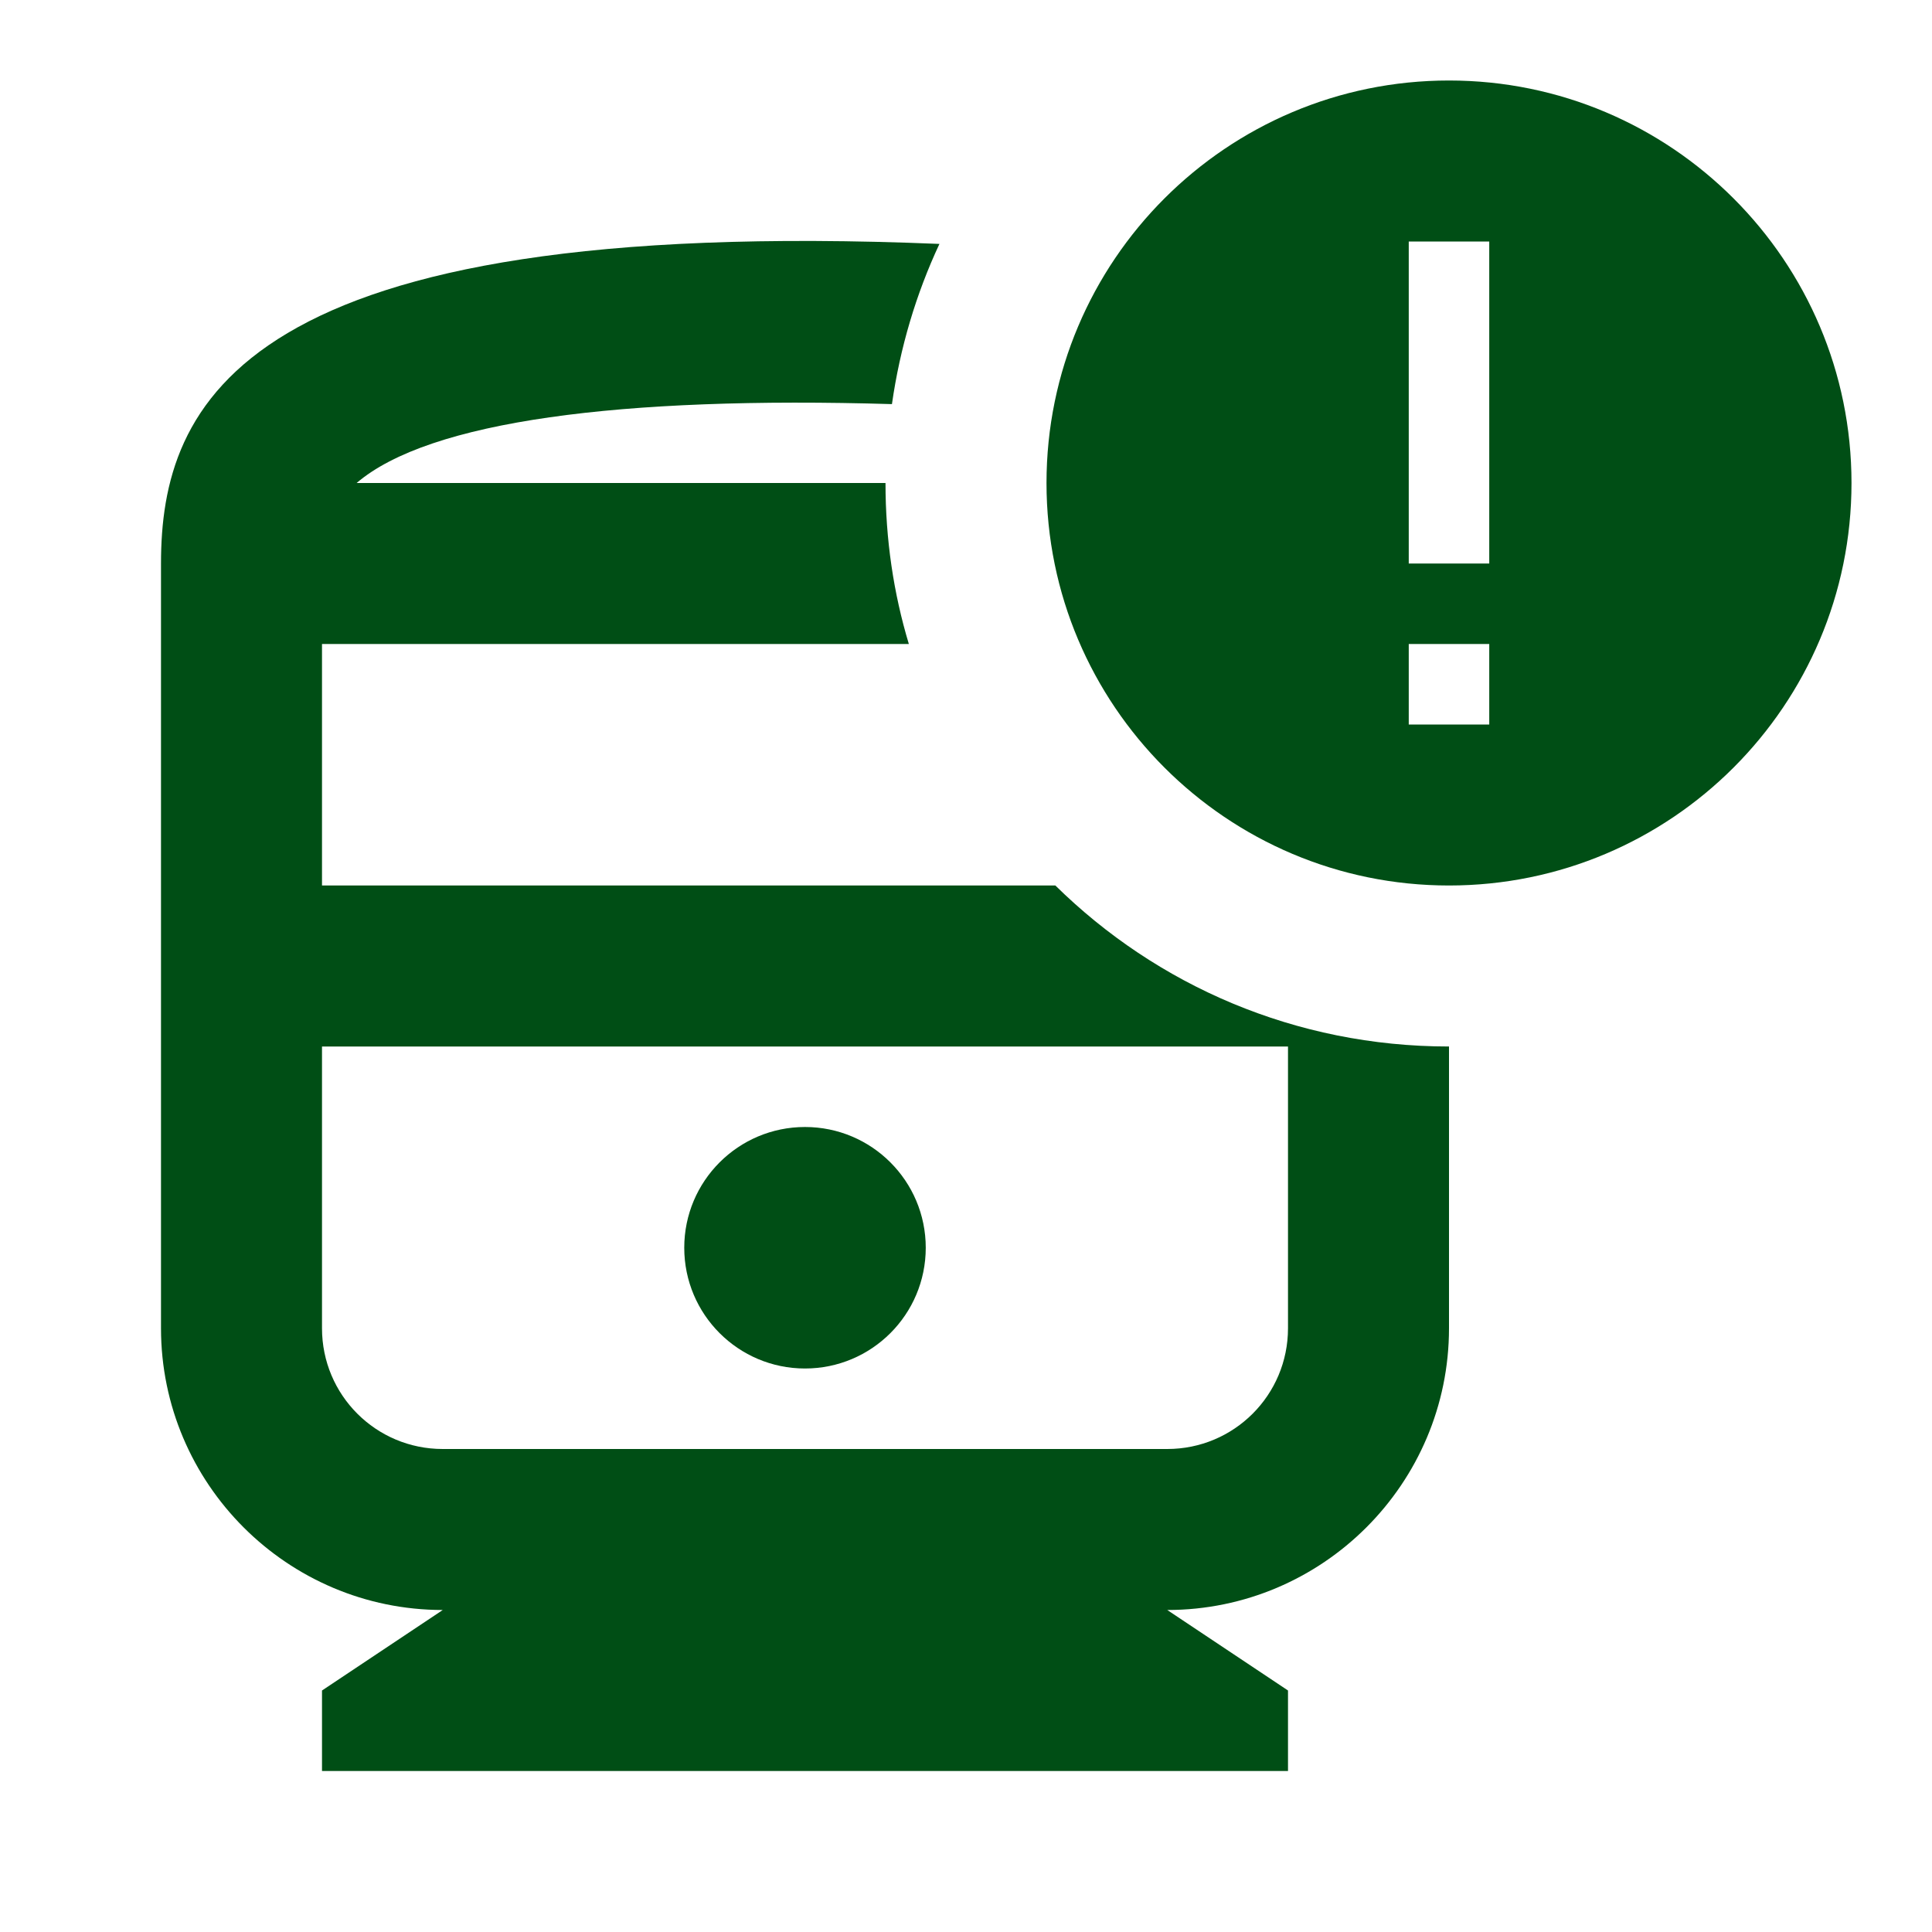
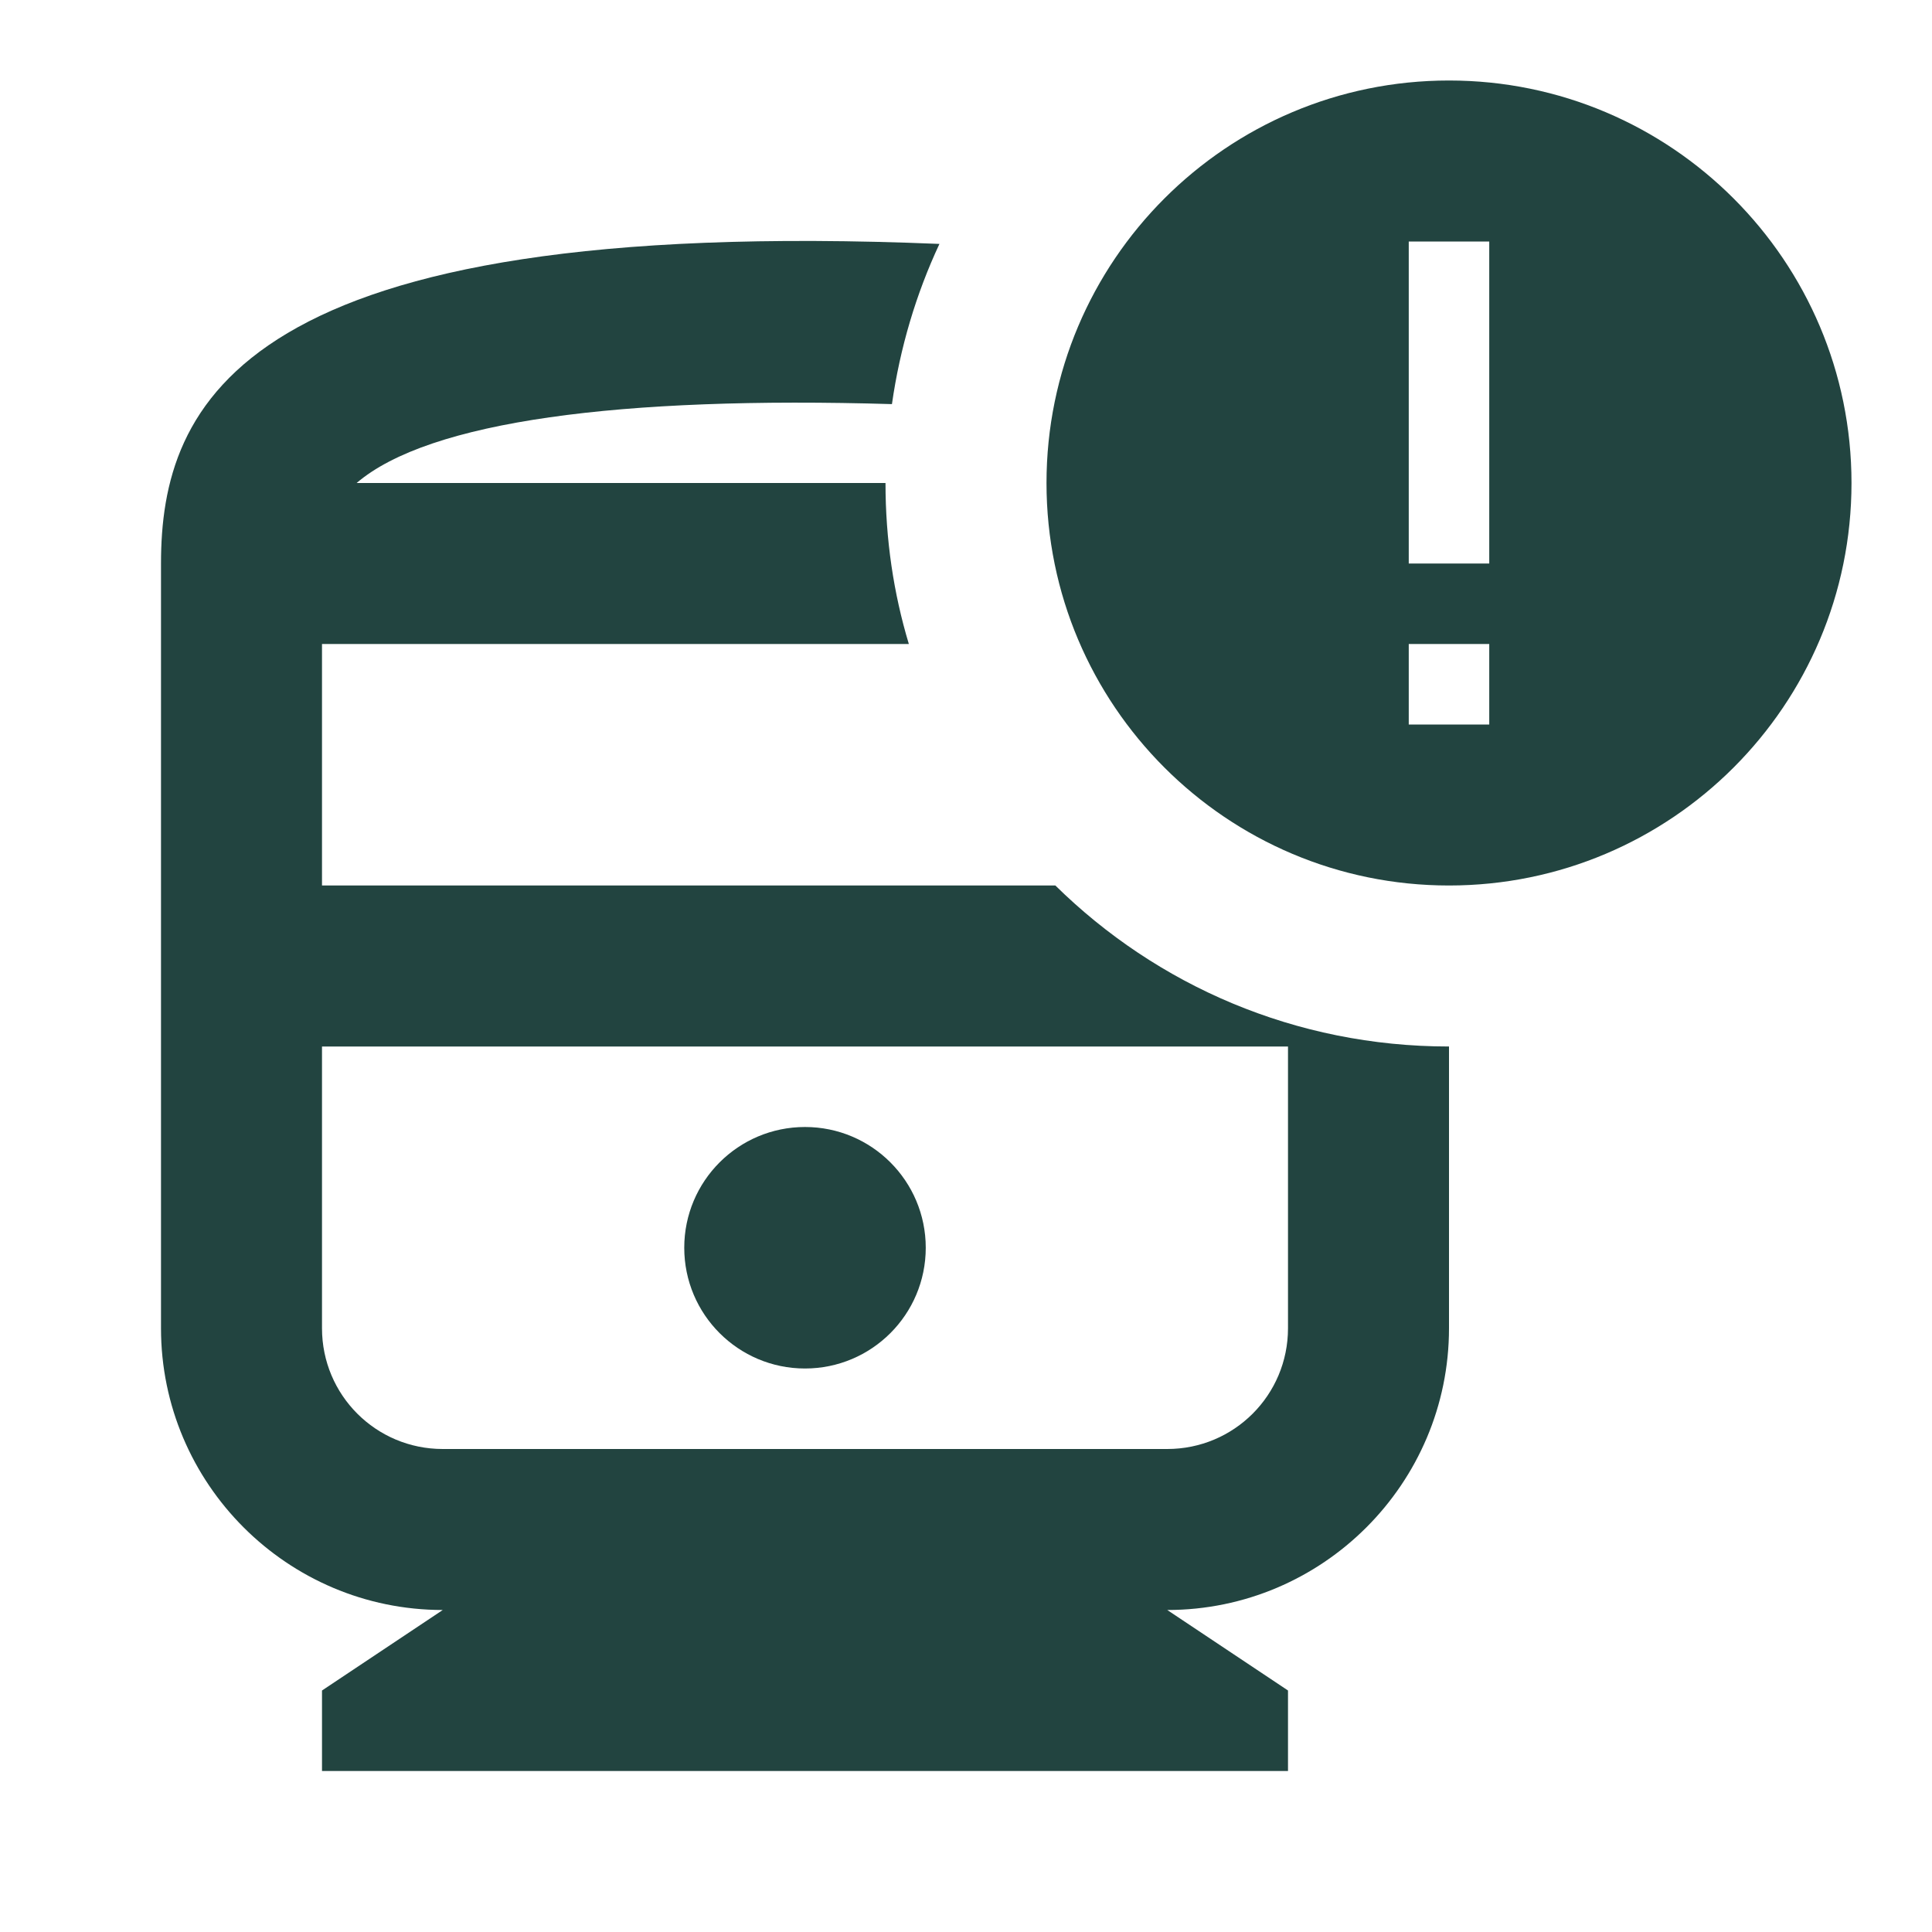
<svg xmlns="http://www.w3.org/2000/svg" enable-background="new 0 0 24 24" height="48px" viewBox="0 0 24 24" width="48px" fill="#000000">
  <g>
    <rect fill="none" height="24" width="24" />
  </g>
  <g>
    <g>
      <g>
-         <circle cx="10" cy="15.5" r="1.5" style="fill: rgb(0, 78, 21); fill-rule: nonzero;" />
+         <circle cx="10" cy="15.5" r="1.5" style="fill: rgb(34, 68, 64); fill-rule: nonzero;" />
      </g>
      <g>
-         <path d="M4,11V8h7.29C11.1,7.37,11,6.7,11,6H4.43c0.9-0.77,3.28-1.08,6.65-0.98c0.1-0.7,0.3-1.37,0.59-1.99C2.97,2.67,2,5.02,2,7 v9.5C2,18.43,3.57,20,5.5,20L4,21v1h12v-1l-1.5-1c1.93,0,3.5-1.57,3.5-3.5V13c-1.91,0-3.63-0.76-4.89-2H4z M16,16.5 c0,0.83-0.67,1.5-1.5,1.5h-9C4.67,18,4,17.33,4,16.5V13h12V16.5z" style="fill: rgb(0, 78, 21); fill-rule: nonzero;" />
+         <path d="M4,11V8h7.29C11.1,7.37,11,6.7,11,6H4.43c0.9-0.77,3.28-1.08,6.65-0.98c0.1-0.7,0.3-1.37,0.59-1.99C2.97,2.67,2,5.02,2,7 v9.5C2,18.43,3.57,20,5.5,20L4,21v1h12v-1l-1.5-1c1.93,0,3.5-1.57,3.5-3.5V13c-1.91,0-3.63-0.76-4.89-2H4z M16,16.5 c0,0.83-0.67,1.5-1.5,1.5h-9C4.67,18,4,17.33,4,16.5V13h12V16.5z" style="fill: rgb(34, 68, 64); fill-rule: nonzero;" />
      </g>
      <g>
-         <path d="M18,1c-2.76,0-5,2.24-5,5s2.24,5,5,5s5-2.24,5-5S20.76,1,18,1z M18.5,9h-1V8h1V9z M18.5,7h-1V3h1V7z" style="fill: rgb(0, 78, 21); fill-rule: nonzero;" />
+         <path d="M18,1c-2.76,0-5,2.24-5,5s2.24,5,5,5s5-2.24,5-5S20.76,1,18,1z M18.5,9h-1V8h1V9z M18.5,7h-1V3h1V7z" style="fill: rgb(34, 68, 64); fill-rule: nonzero;" />
      </g>
    </g>
  </g>
</svg>
